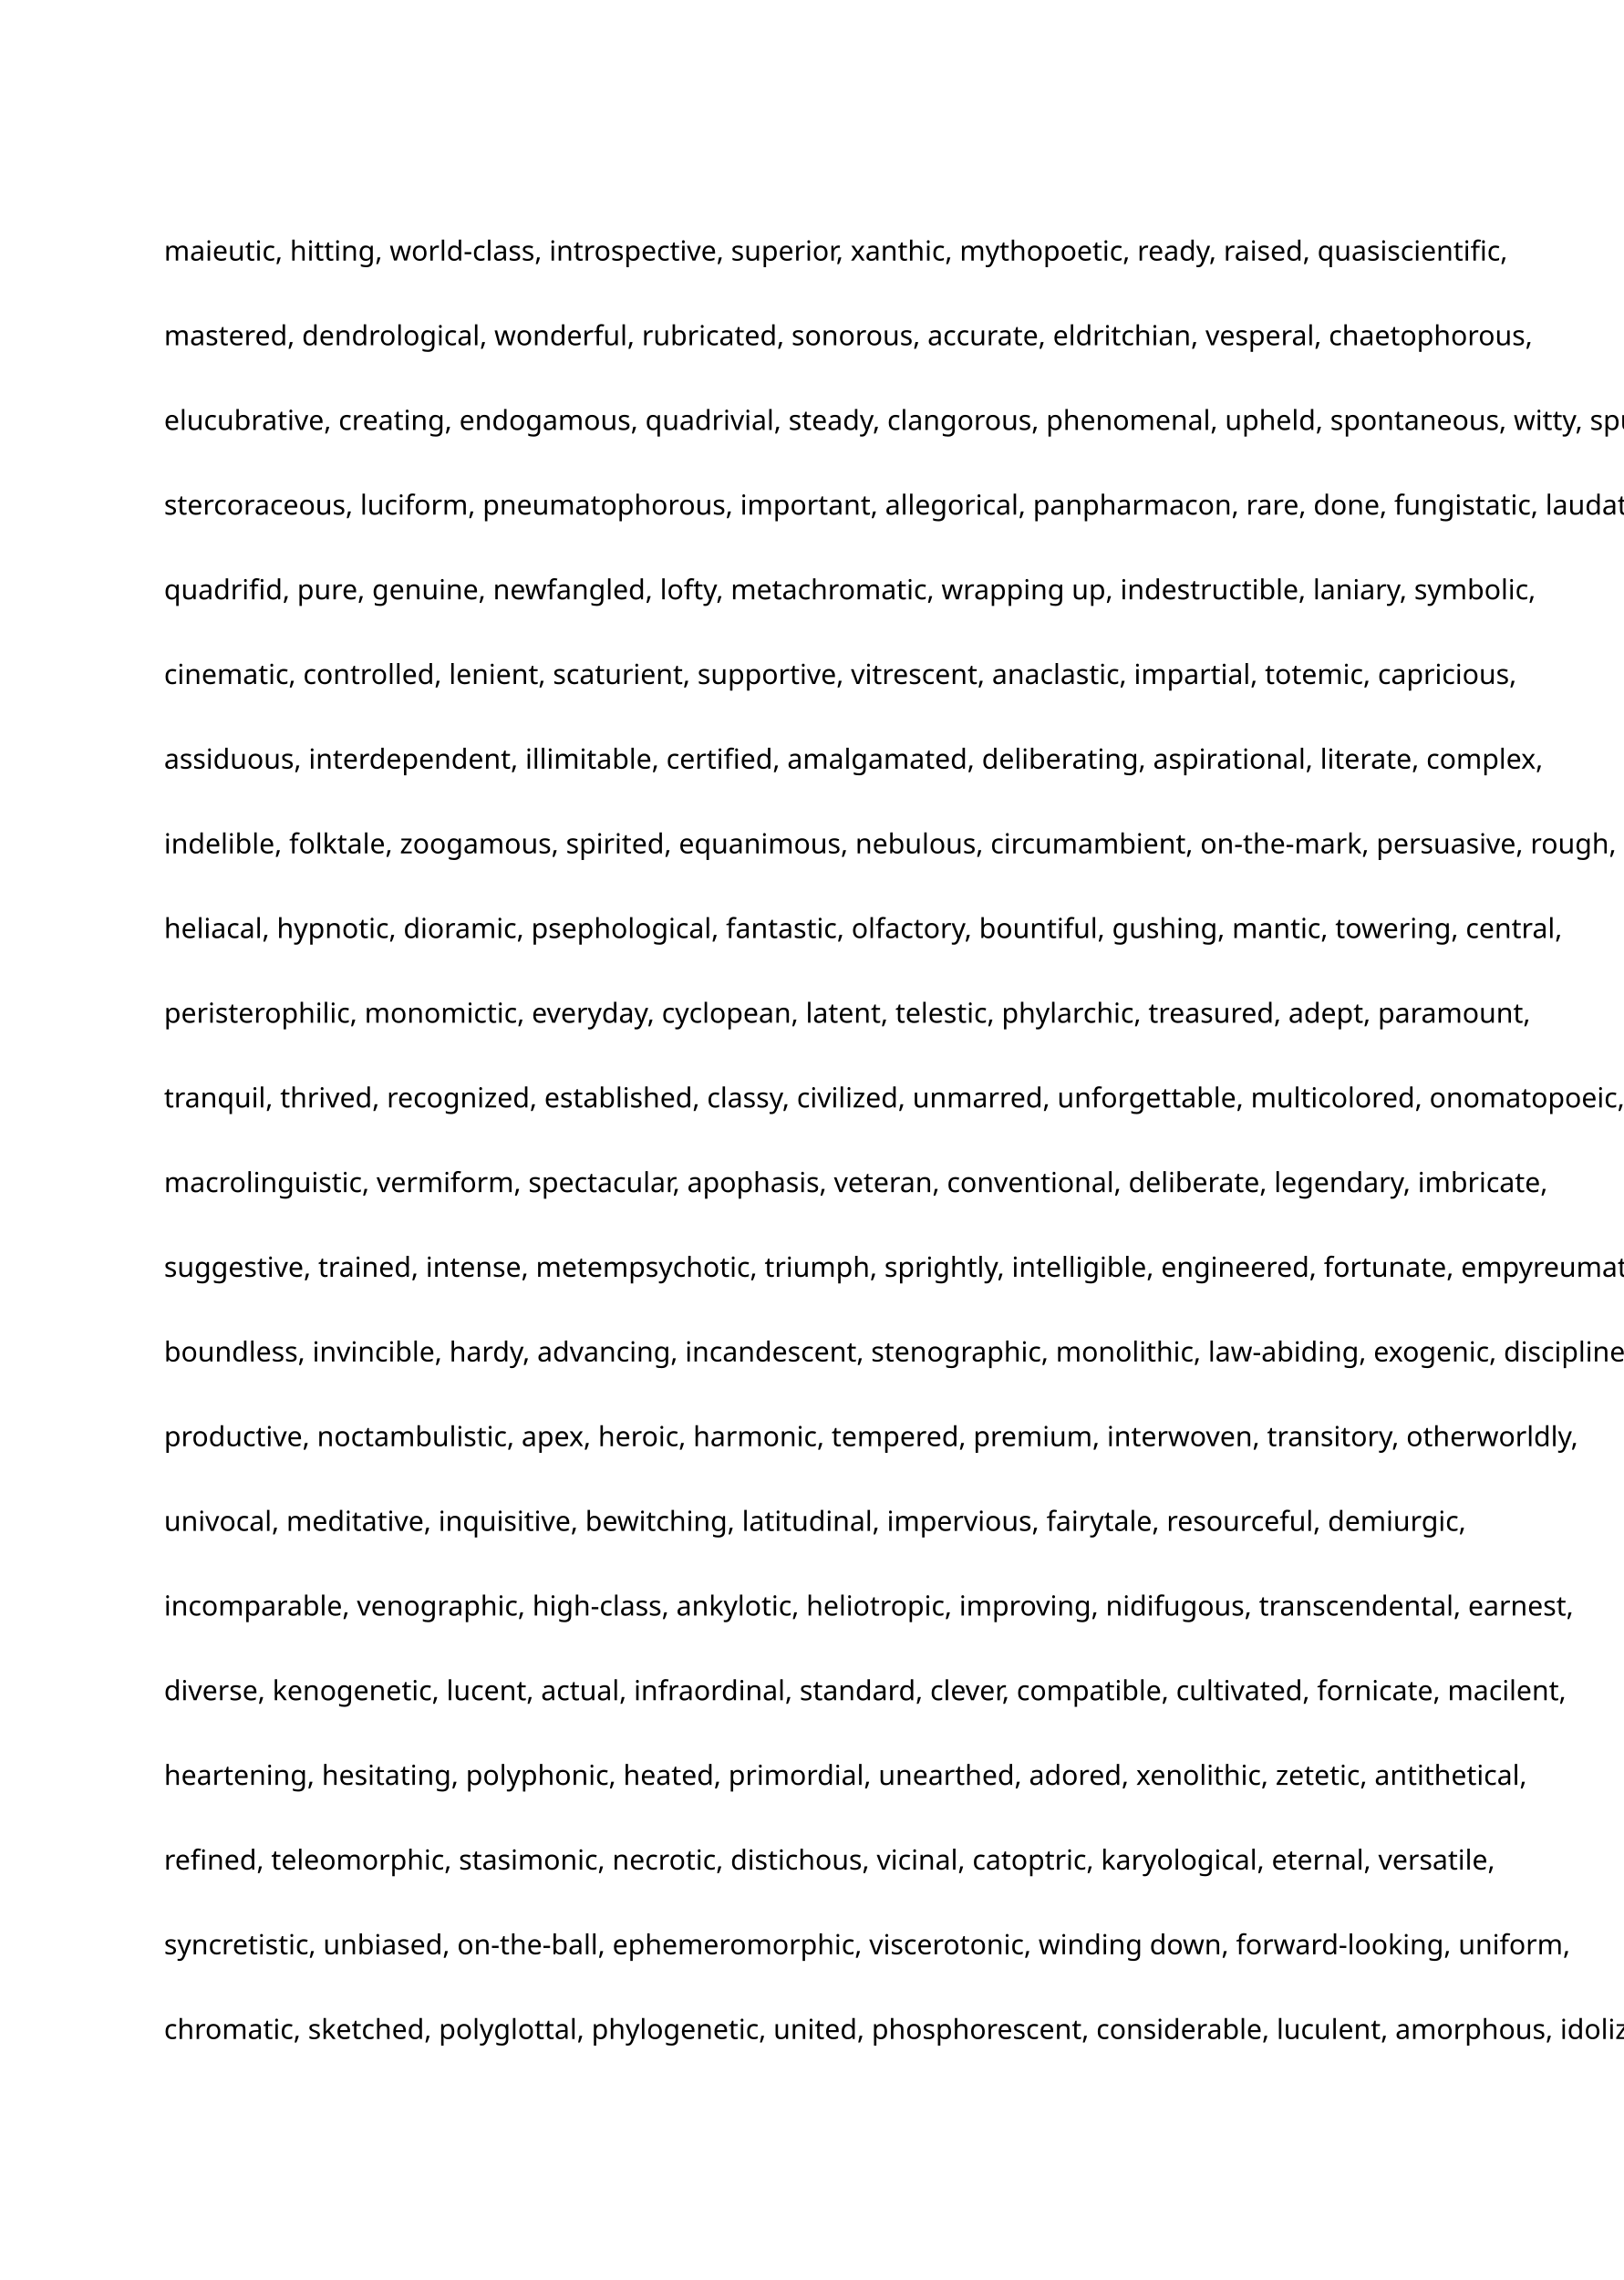
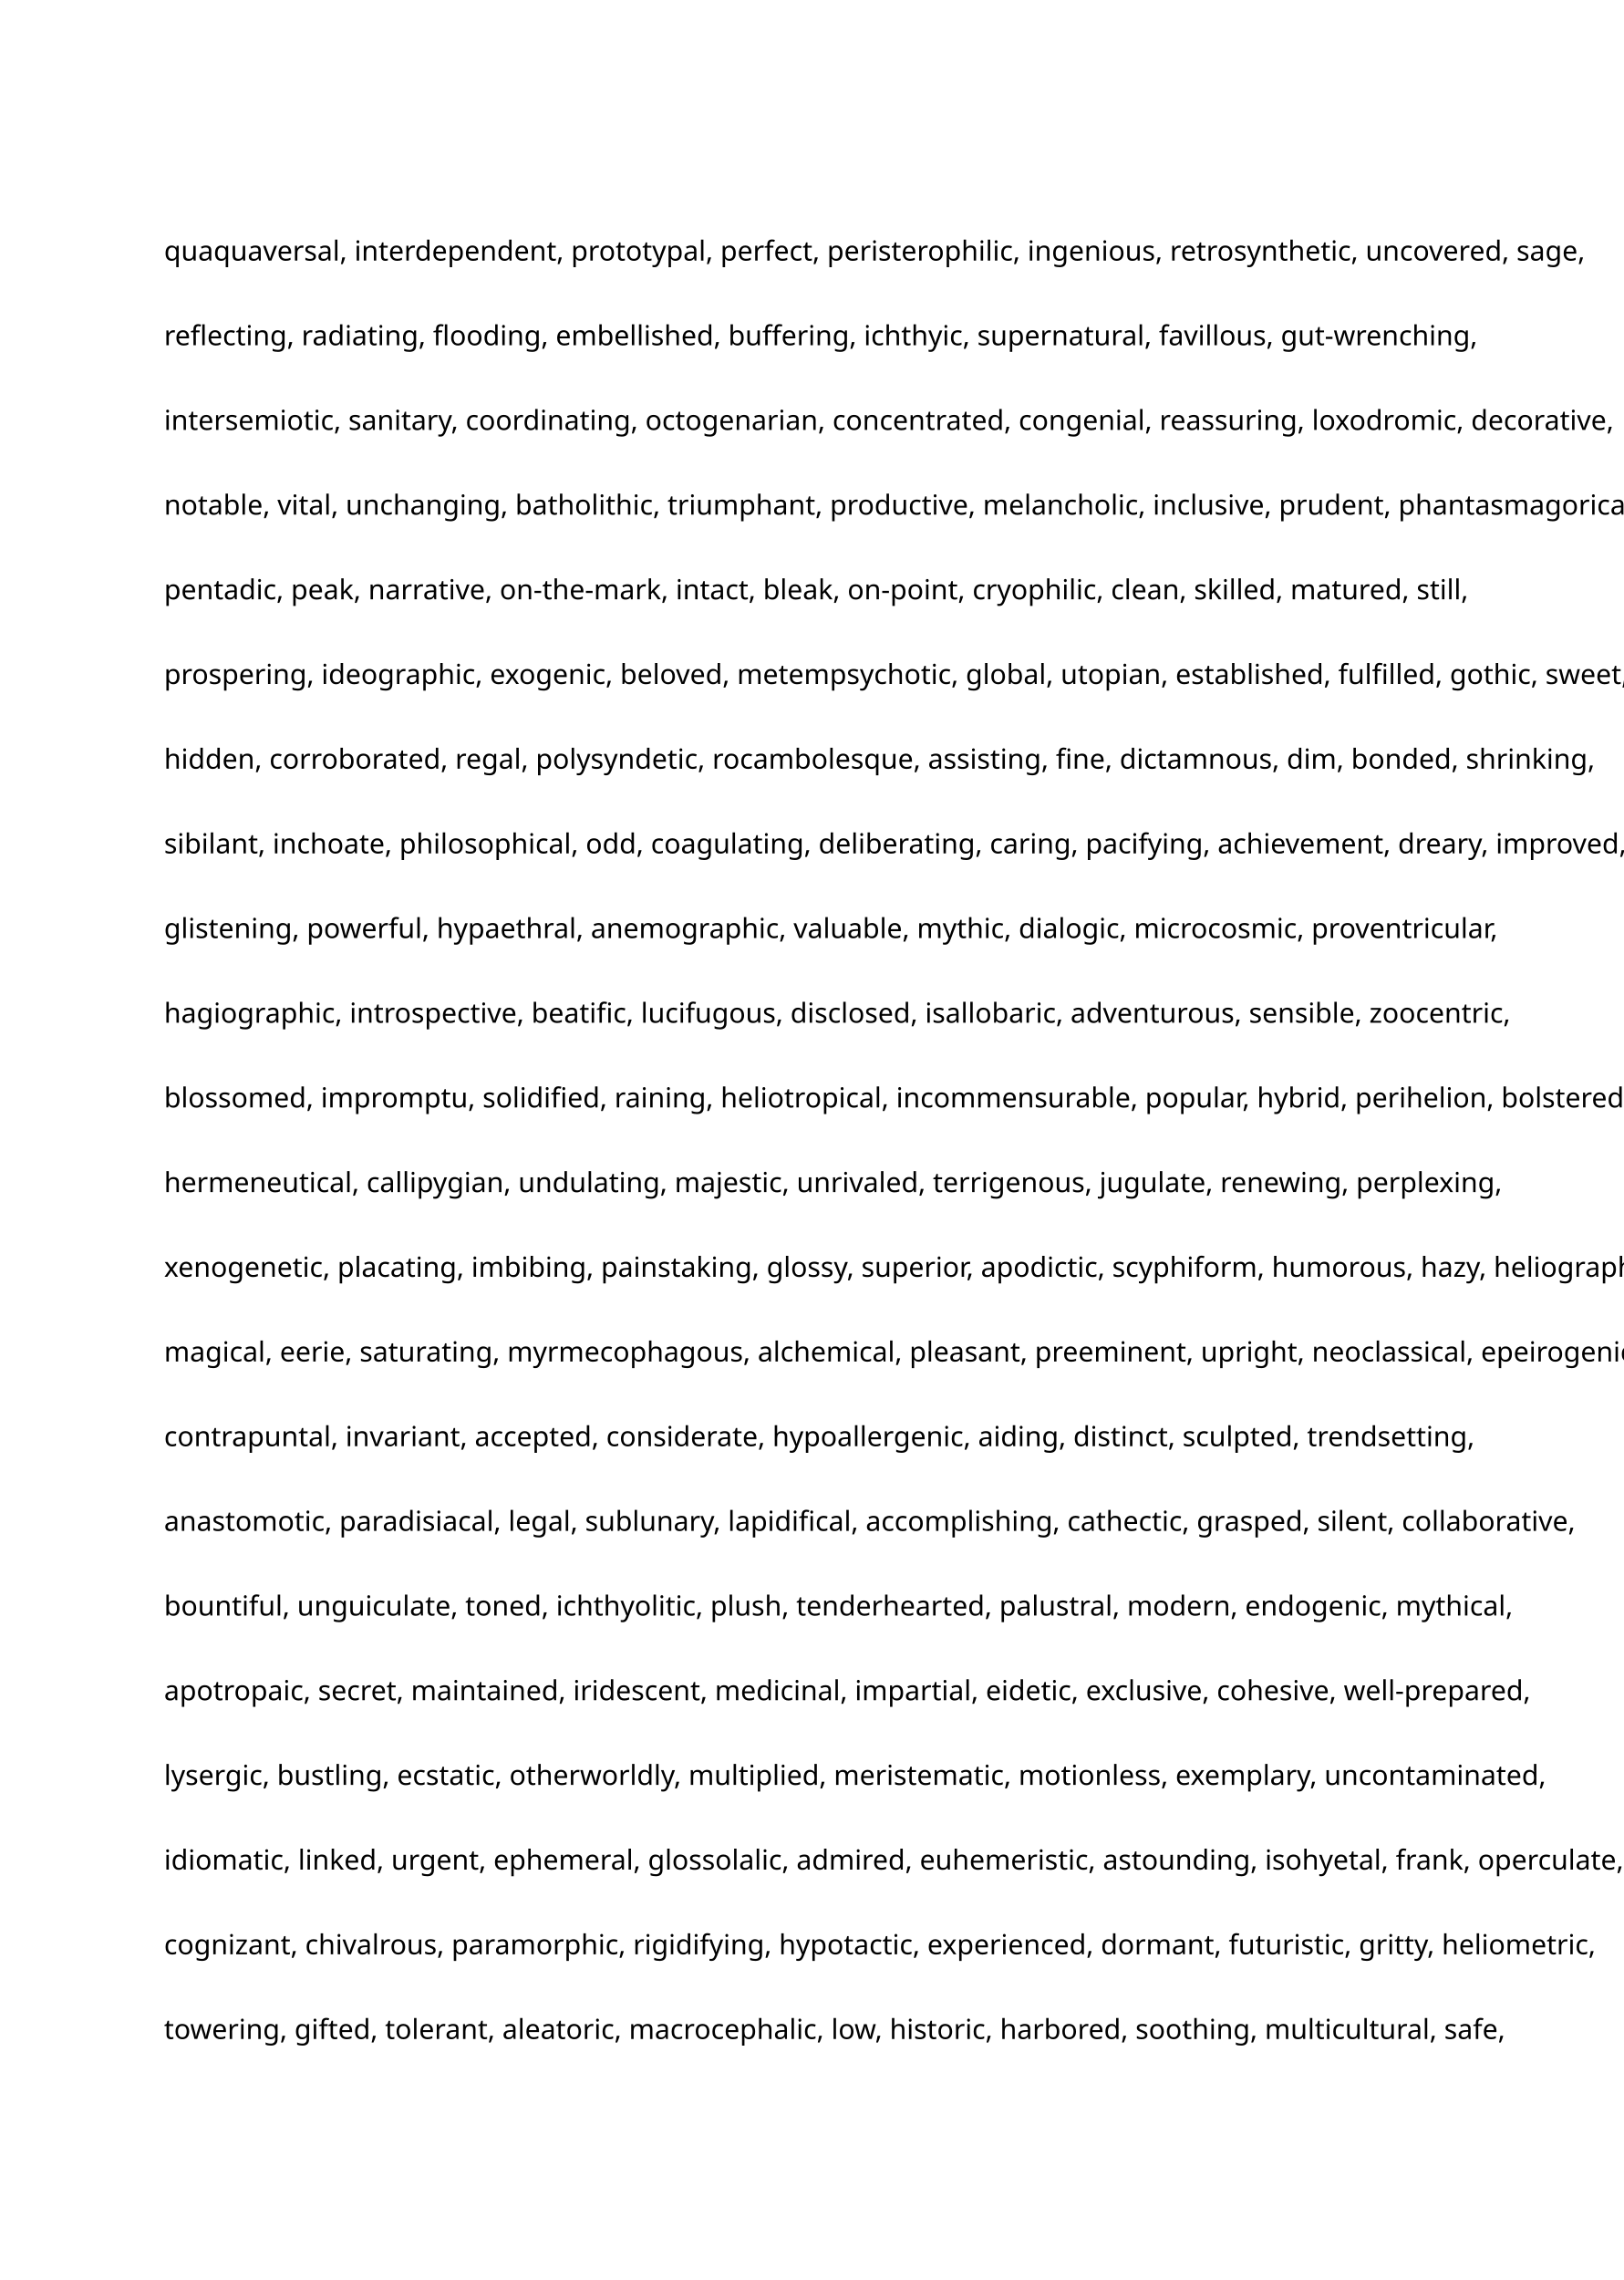
<svg xmlns="http://www.w3.org/2000/svg" baseProfile="tiny" height="525mm" version="1.2" width="374mm">
  <defs />
-   <text font-family="Academy Engraved LET" font-size="18.007pt" x="37.778mm" y="60.0mm">maieutic, hitting, world-class, introspective, superior, xanthic, mythopoetic, ready, raised, quasiscientific,</text>
-   <text font-family="Academy Engraved LET" font-size="18.007pt" x="37.778mm" y="79.5mm">mastered, dendrological, wonderful, rubricated, sonorous, accurate, eldritchian, vesperal, chaetophorous,</text>
-   <text font-family="Academy Engraved LET" font-size="18.007pt" x="37.778mm" y="99.0mm">elucubrative, creating, endogamous, quadrivial, steady, clangorous, phenomenal, upheld, spontaneous, witty, spurting,</text>
-   <text font-family="Academy Engraved LET" font-size="18.007pt" x="37.778mm" y="118.5mm">stercoraceous, luciform, pneumatophorous, important, allegorical, panpharmacon, rare, done, fungistatic, laudatory,</text>
-   <text font-family="Academy Engraved LET" font-size="18.007pt" x="37.778mm" y="138.0mm">quadrifid, pure, genuine, newfangled, lofty, metachromatic, wrapping up, indestructible, laniary, symbolic,</text>
-   <text font-family="Academy Engraved LET" font-size="18.007pt" x="37.778mm" y="157.5mm">cinematic, controlled, lenient, scaturient, supportive, vitrescent, anaclastic, impartial, totemic, capricious,</text>
-   <text font-family="Academy Engraved LET" font-size="18.007pt" x="37.778mm" y="177.0mm">assiduous, interdependent, illimitable, certified, amalgamated, deliberating, aspirational, literate, complex,</text>
-   <text font-family="Academy Engraved LET" font-size="18.007pt" x="37.778mm" y="196.5mm">indelible, folktale, zoogamous, spirited, equanimous, nebulous, circumambient, on-the-mark, persuasive, rough,</text>
-   <text font-family="Academy Engraved LET" font-size="18.007pt" x="37.778mm" y="216.0mm">heliacal, hypnotic, dioramic, psephological, fantastic, olfactory, bountiful, gushing, mantic, towering, central,</text>
-   <text font-family="Academy Engraved LET" font-size="18.007pt" x="37.778mm" y="235.5mm">peristerophilic, monomictic, everyday, cyclopean, latent, telestic, phylarchic, treasured, adept, paramount,</text>
-   <text font-family="Academy Engraved LET" font-size="18.007pt" x="37.778mm" y="255.0mm">tranquil, thrived, recognized, established, classy, civilized, unmarred, unforgettable, multicolored, onomatopoeic,</text>
-   <text font-family="Academy Engraved LET" font-size="18.007pt" x="37.778mm" y="274.5mm">macrolinguistic, vermiform, spectacular, apophasis, veteran, conventional, deliberate, legendary, imbricate,</text>
-   <text font-family="Academy Engraved LET" font-size="18.007pt" x="37.778mm" y="294.0mm">suggestive, trained, intense, metempsychotic, triumph, sprightly, intelligible, engineered, fortunate, empyreumatic,</text>
-   <text font-family="Academy Engraved LET" font-size="18.007pt" x="37.778mm" y="313.5mm">boundless, invincible, hardy, advancing, incandescent, stenographic, monolithic, law-abiding, exogenic, disciplined,</text>
-   <text font-family="Academy Engraved LET" font-size="18.007pt" x="37.778mm" y="333.0mm">productive, noctambulistic, apex, heroic, harmonic, tempered, premium, interwoven, transitory, otherworldly,</text>
-   <text font-family="Academy Engraved LET" font-size="18.007pt" x="37.778mm" y="352.5mm">univocal, meditative, inquisitive, bewitching, latitudinal, impervious, fairytale, resourceful, demiurgic,</text>
-   <text font-family="Academy Engraved LET" font-size="18.007pt" x="37.778mm" y="372.0mm">incomparable, venographic, high-class, ankylotic, heliotropic, improving, nidifugous, transcendental, earnest,</text>
-   <text font-family="Academy Engraved LET" font-size="18.007pt" x="37.778mm" y="391.5mm">diverse, kenogenetic, lucent, actual, infraordinal, standard, clever, compatible, cultivated, fornicate, macilent,</text>
-   <text font-family="Academy Engraved LET" font-size="18.007pt" x="37.778mm" y="411.0mm">heartening, hesitating, polyphonic, heated, primordial, unearthed, adored, xenolithic, zetetic, antithetical,</text>
-   <text font-family="Academy Engraved LET" font-size="18.007pt" x="37.778mm" y="430.5mm">refined, teleomorphic, stasimonic, necrotic, distichous, vicinal, catoptric, karyological, eternal, versatile,</text>
-   <text font-family="Academy Engraved LET" font-size="18.007pt" x="37.778mm" y="450.0mm">syncretistic, unbiased, on-the-ball, ephemeromorphic, viscerotonic, winding down, forward-looking, uniform,</text>
-   <text font-family="Academy Engraved LET" font-size="18.007pt" x="37.778mm" y="469.5mm">chromatic, sketched, polyglottal, phylogenetic, united, phosphorescent, considerable, luculent, amorphous, idolized,</text>
+   <text font-family="Academy Engraved LET" font-size="18.007pt" x="37.778mm" y="60.0mm">quaquaversal, interdependent, prototypal, perfect, peristerophilic, ingenious, retrosynthetic, uncovered, sage,</text>
+   <text font-family="Academy Engraved LET" font-size="18.007pt" x="37.778mm" y="79.5mm">reflecting, radiating, flooding, embellished, buffering, ichthyic, supernatural, favillous, gut-wrenching,</text>
+   <text font-family="Academy Engraved LET" font-size="18.007pt" x="37.778mm" y="99.0mm">intersemiotic, sanitary, coordinating, octogenarian, concentrated, congenial, reassuring, loxodromic, decorative,</text>
+   <text font-family="Academy Engraved LET" font-size="18.007pt" x="37.778mm" y="118.5mm">notable, vital, unchanging, batholithic, triumphant, productive, melancholic, inclusive, prudent, phantasmagorical,</text>
+   <text font-family="Academy Engraved LET" font-size="18.007pt" x="37.778mm" y="138.0mm">pentadic, peak, narrative, on-the-mark, intact, bleak, on-point, cryophilic, clean, skilled, matured, still,</text>
+   <text font-family="Academy Engraved LET" font-size="18.007pt" x="37.778mm" y="157.5mm">prospering, ideographic, exogenic, beloved, metempsychotic, global, utopian, established, fulfilled, gothic, sweet,</text>
+   <text font-family="Academy Engraved LET" font-size="18.007pt" x="37.778mm" y="177.0mm">hidden, corroborated, regal, polysyndetic, rocambolesque, assisting, fine, dictamnous, dim, bonded, shrinking,</text>
+   <text font-family="Academy Engraved LET" font-size="18.007pt" x="37.778mm" y="196.5mm">sibilant, inchoate, philosophical, odd, coagulating, deliberating, caring, pacifying, achievement, dreary, improved,</text>
+   <text font-family="Academy Engraved LET" font-size="18.007pt" x="37.778mm" y="216.0mm">glistening, powerful, hypaethral, anemographic, valuable, mythic, dialogic, microcosmic, proventricular,</text>
+   <text font-family="Academy Engraved LET" font-size="18.007pt" x="37.778mm" y="235.5mm">hagiographic, introspective, beatific, lucifugous, disclosed, isallobaric, adventurous, sensible, zoocentric,</text>
+   <text font-family="Academy Engraved LET" font-size="18.007pt" x="37.778mm" y="255.0mm">blossomed, impromptu, solidified, raining, heliotropical, incommensurable, popular, hybrid, perihelion, bolstered,</text>
+   <text font-family="Academy Engraved LET" font-size="18.007pt" x="37.778mm" y="274.5mm">hermeneutical, callipygian, undulating, majestic, unrivaled, terrigenous, jugulate, renewing, perplexing,</text>
+   <text font-family="Academy Engraved LET" font-size="18.007pt" x="37.778mm" y="294.0mm">xenogenetic, placating, imbibing, painstaking, glossy, superior, apodictic, scyphiform, humorous, hazy, heliographic,</text>
+   <text font-family="Academy Engraved LET" font-size="18.007pt" x="37.778mm" y="313.5mm">magical, eerie, saturating, myrmecophagous, alchemical, pleasant, preeminent, upright, neoclassical, epeirogenic,</text>
+   <text font-family="Academy Engraved LET" font-size="18.007pt" x="37.778mm" y="333.0mm">contrapuntal, invariant, accepted, considerate, hypoallergenic, aiding, distinct, sculpted, trendsetting,</text>
+   <text font-family="Academy Engraved LET" font-size="18.007pt" x="37.778mm" y="352.5mm">anastomotic, paradisiacal, legal, sublunary, lapidifical, accomplishing, cathectic, grasped, silent, collaborative,</text>
+   <text font-family="Academy Engraved LET" font-size="18.007pt" x="37.778mm" y="372.0mm">bountiful, unguiculate, toned, ichthyolitic, plush, tenderhearted, palustral, modern, endogenic, mythical,</text>
+   <text font-family="Academy Engraved LET" font-size="18.007pt" x="37.778mm" y="391.5mm">apotropaic, secret, maintained, iridescent, medicinal, impartial, eidetic, exclusive, cohesive, well-prepared,</text>
+   <text font-family="Academy Engraved LET" font-size="18.007pt" x="37.778mm" y="411.0mm">lysergic, bustling, ecstatic, otherworldly, multiplied, meristematic, motionless, exemplary, uncontaminated,</text>
+   <text font-family="Academy Engraved LET" font-size="18.007pt" x="37.778mm" y="430.5mm">idiomatic, linked, urgent, ephemeral, glossolalic, admired, euhemeristic, astounding, isohyetal, frank, operculate,</text>
+   <text font-family="Academy Engraved LET" font-size="18.007pt" x="37.778mm" y="450.0mm">cognizant, chivalrous, paramorphic, rigidifying, hypotactic, experienced, dormant, futuristic, gritty, heliometric,</text>
+   <text font-family="Academy Engraved LET" font-size="18.007pt" x="37.778mm" y="469.5mm">towering, gifted, tolerant, aleatoric, macrocephalic, low, historic, harbored, soothing, multicultural, safe,</text>
</svg>
